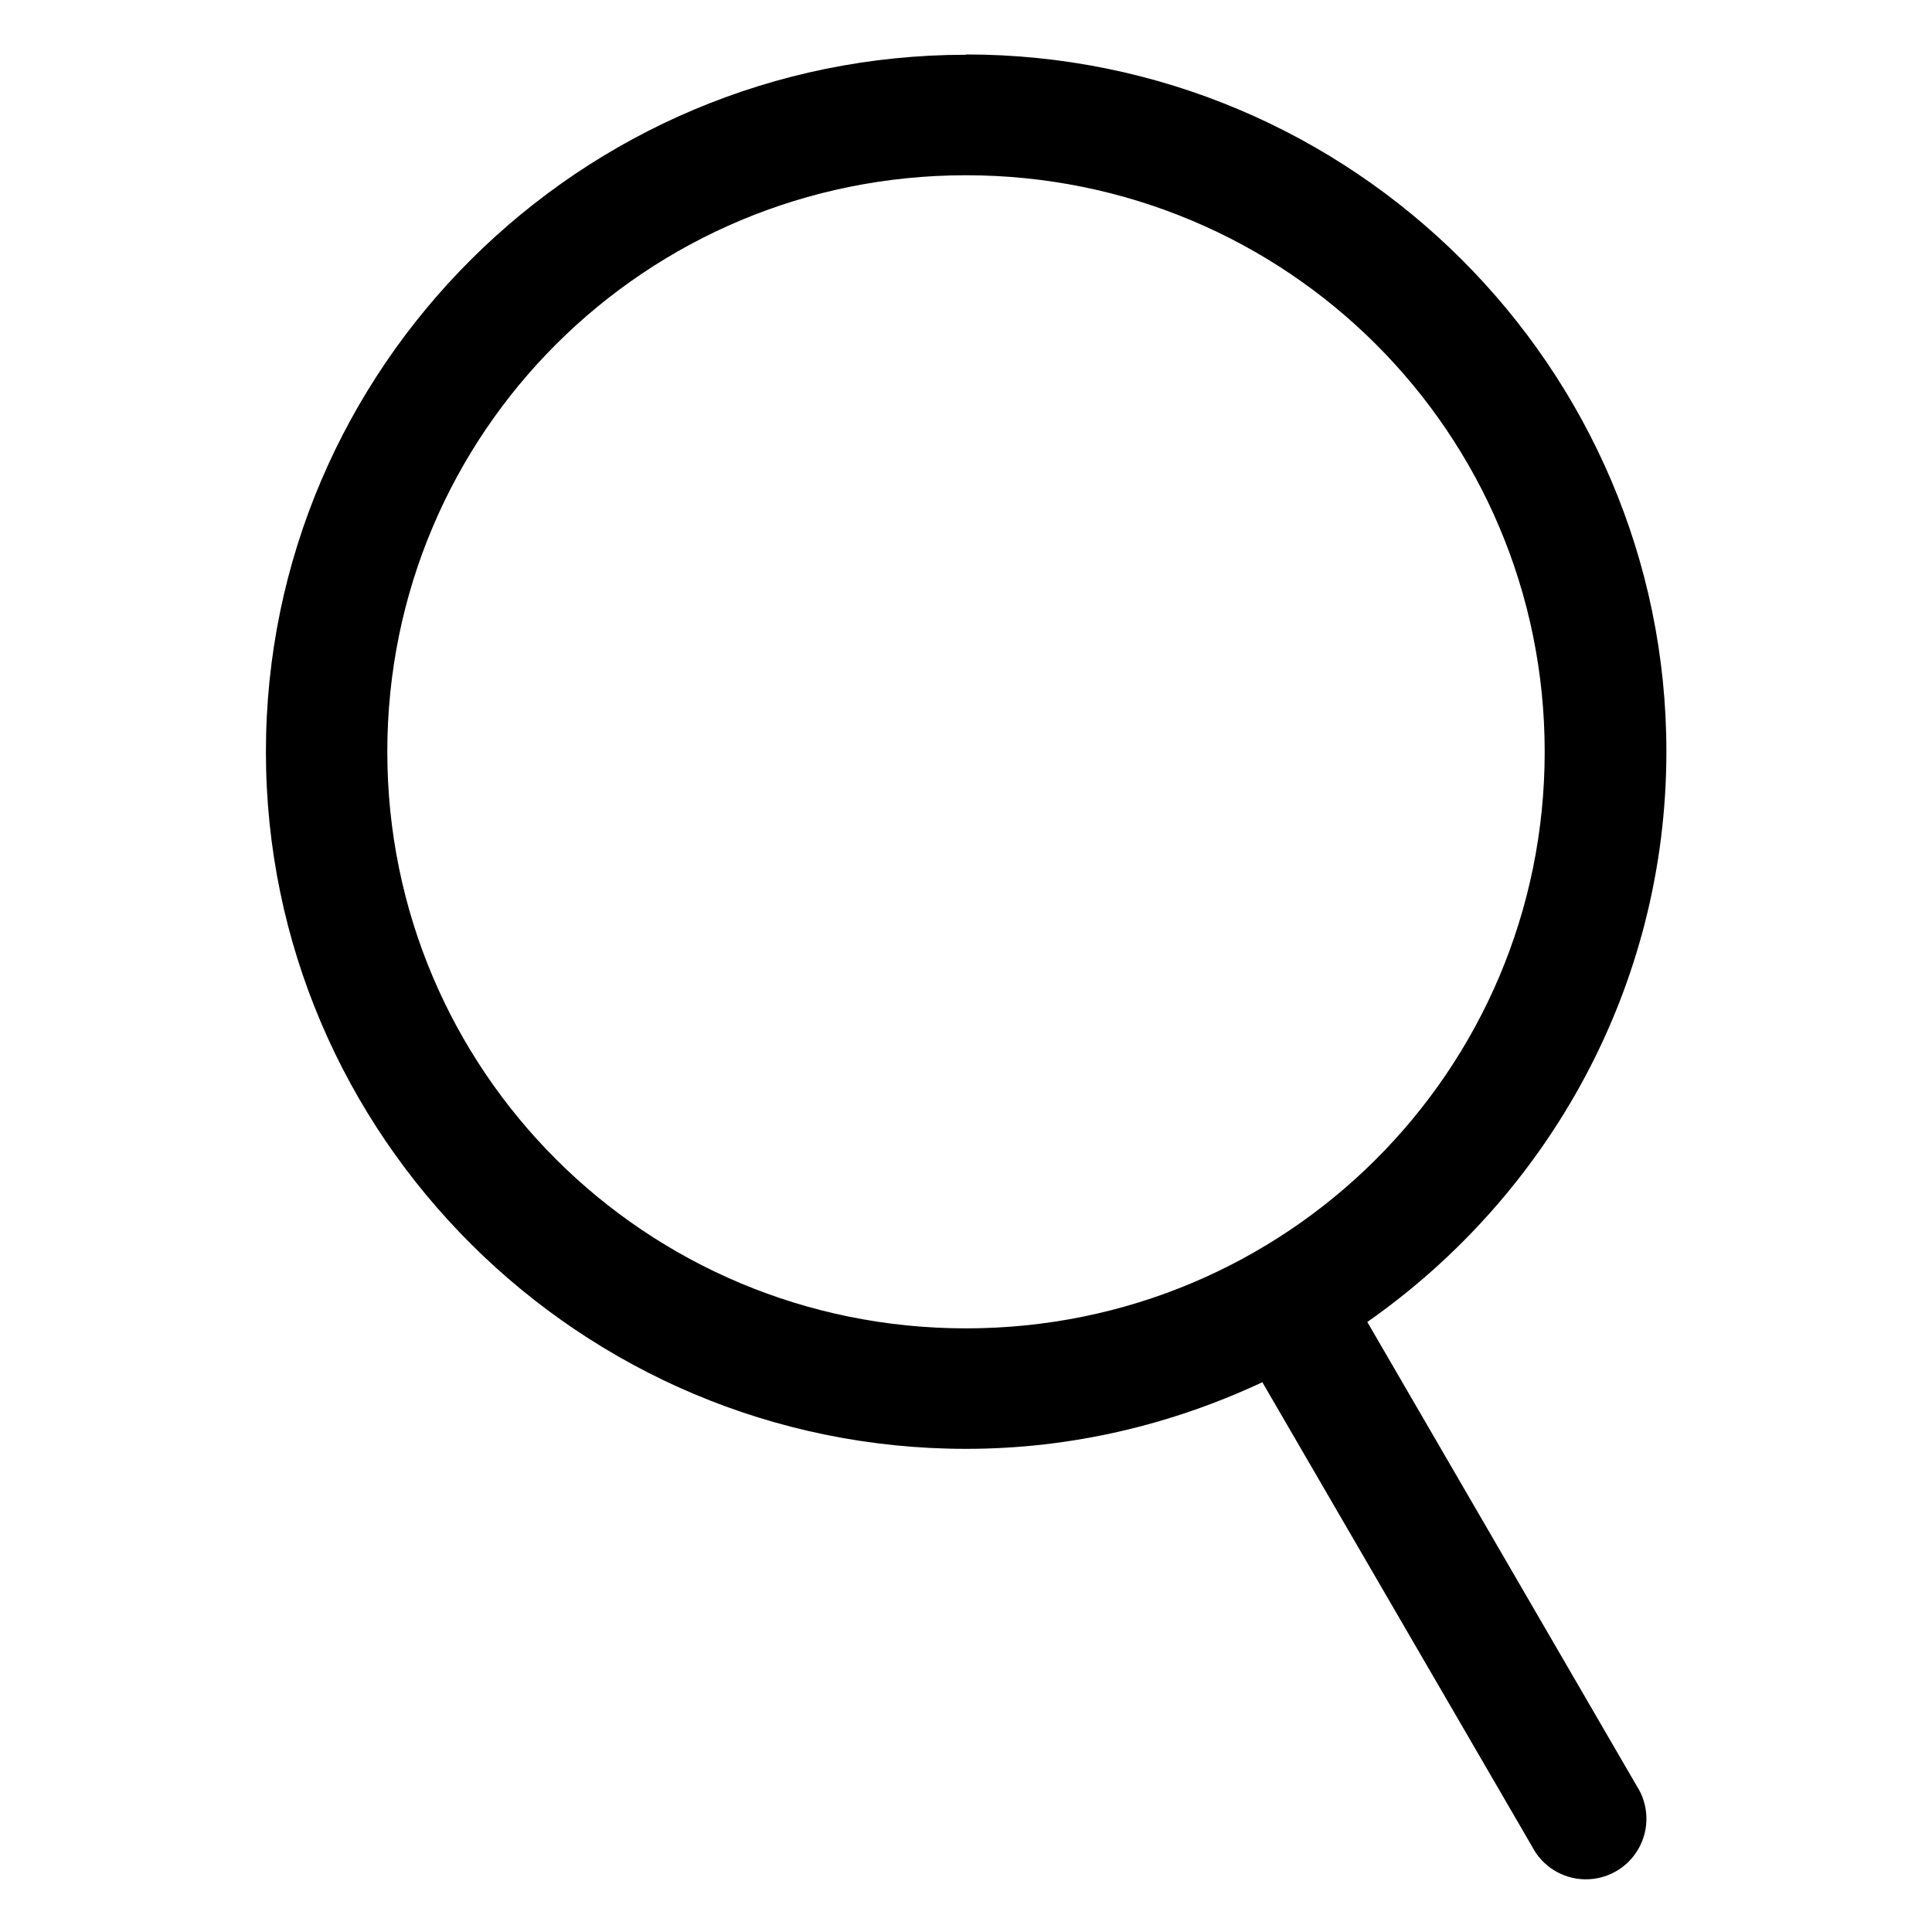
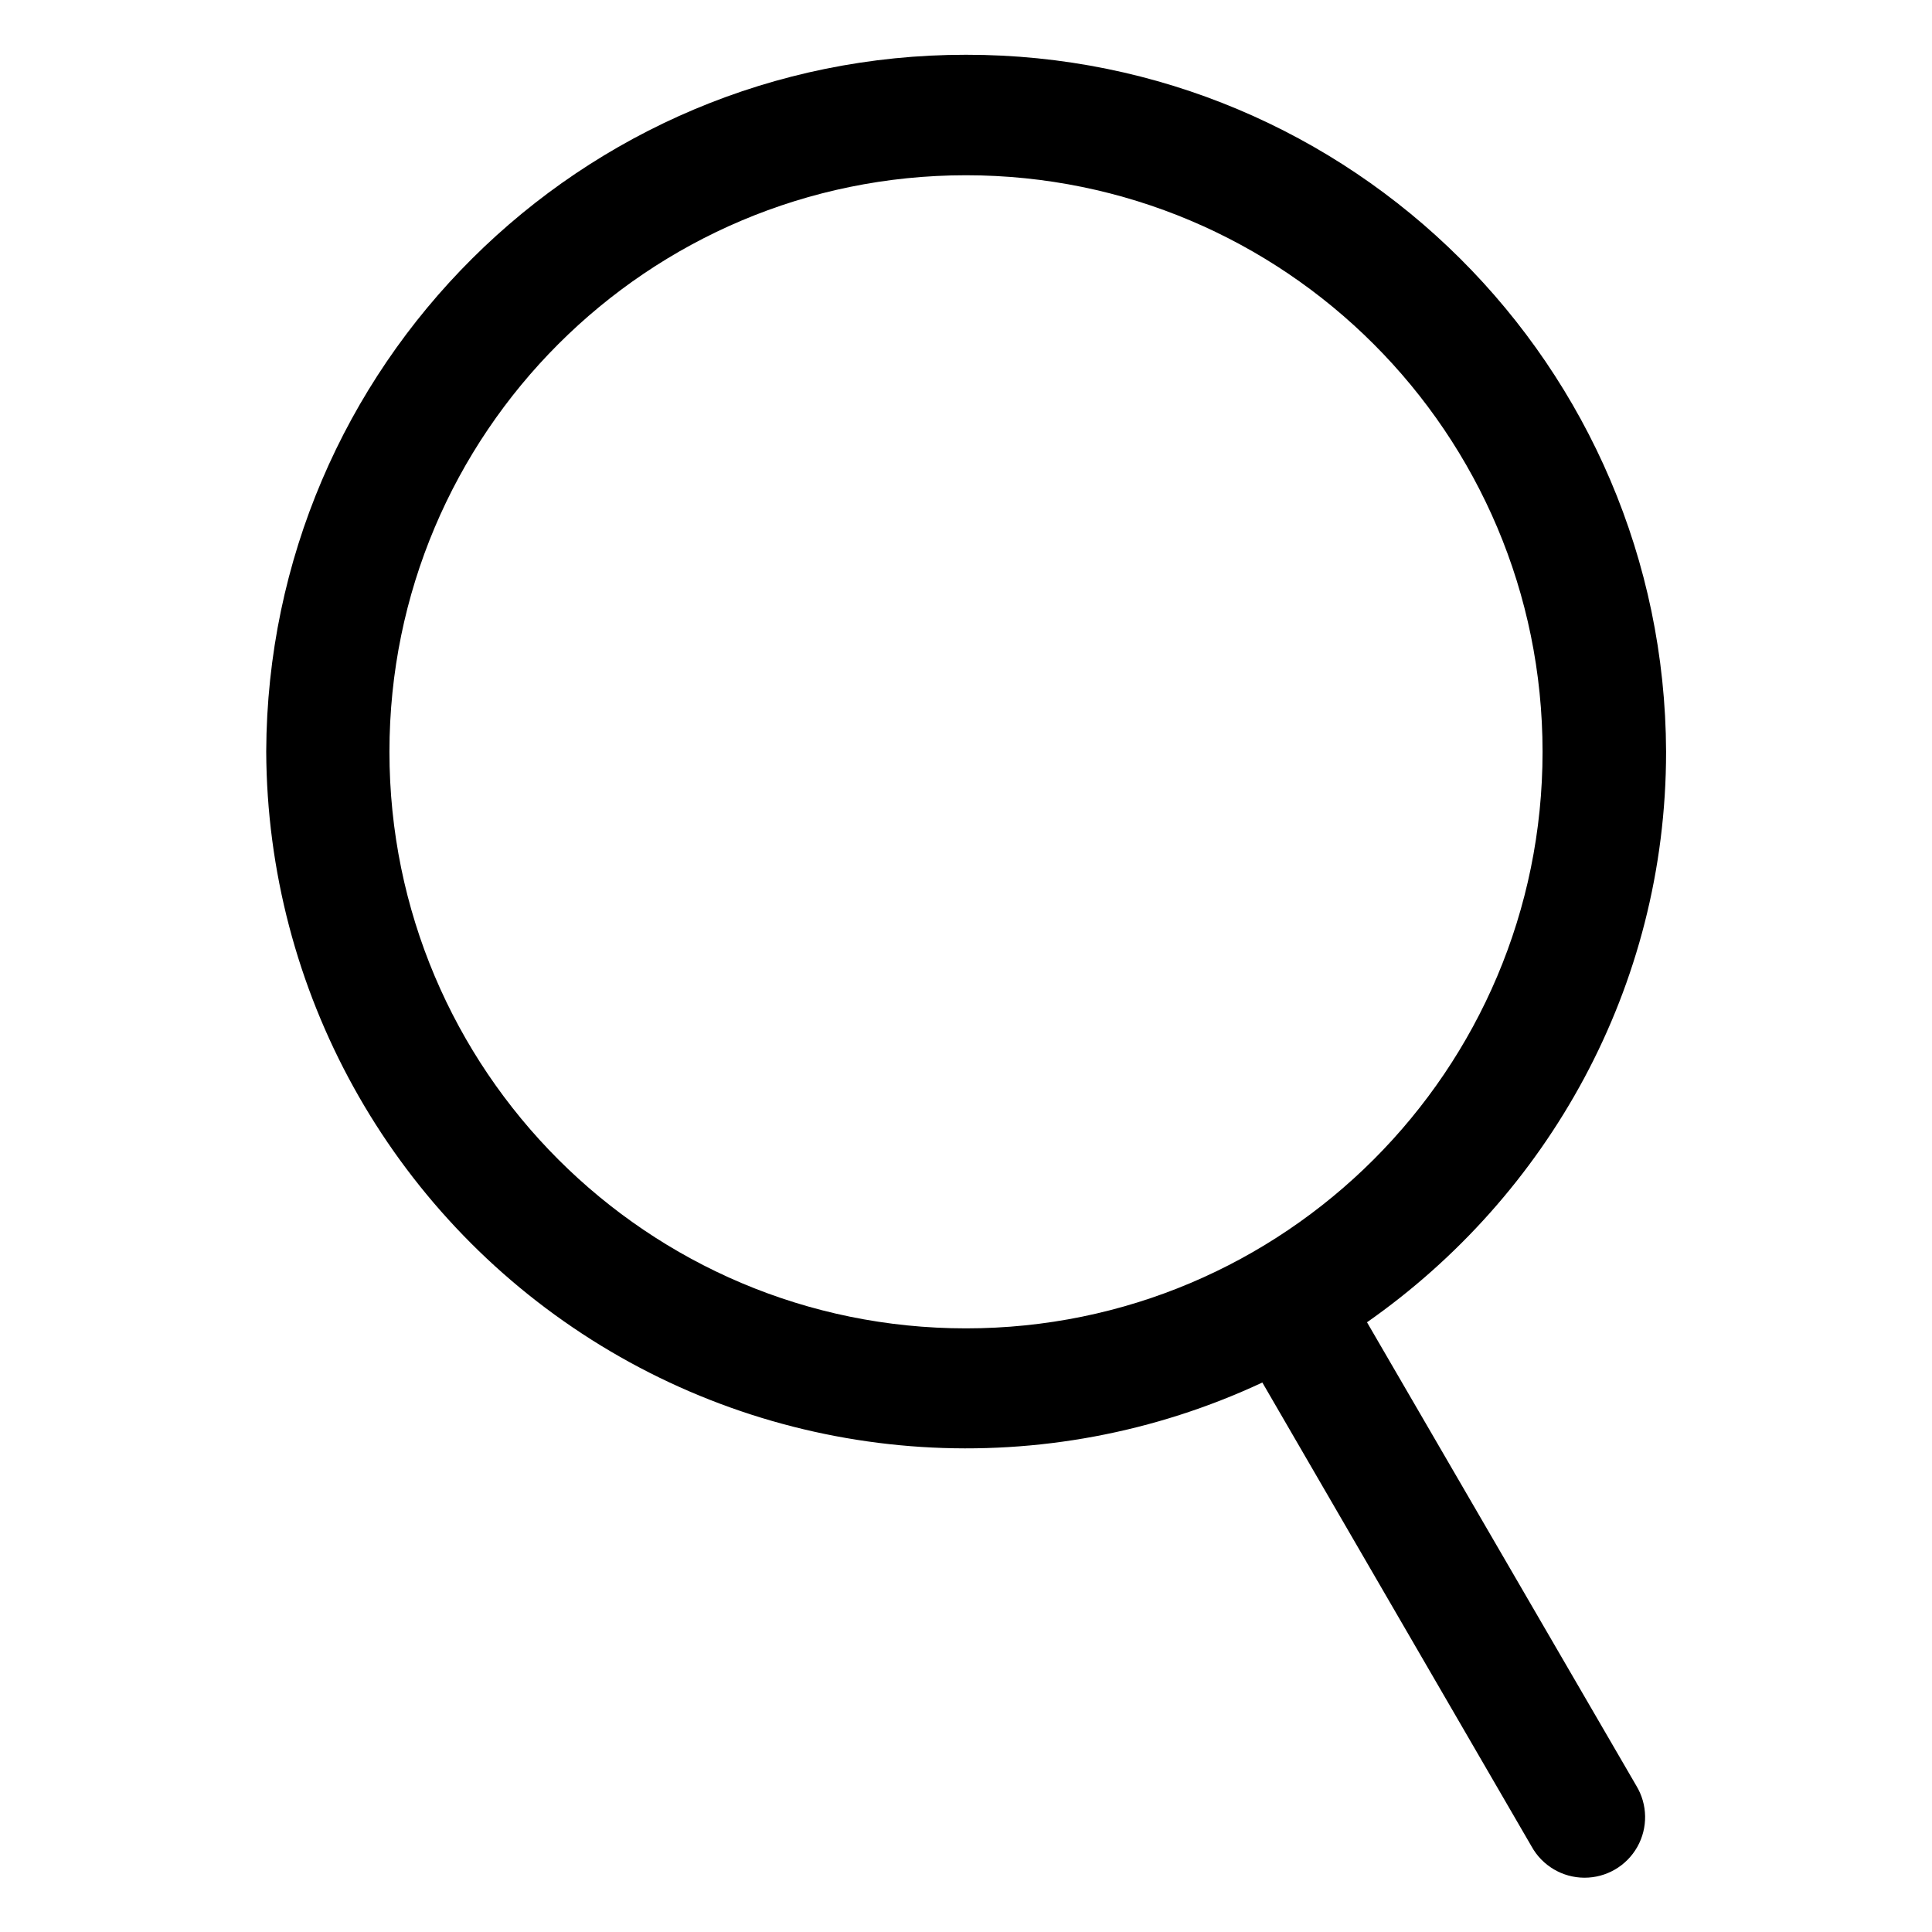
<svg xmlns="http://www.w3.org/2000/svg" width="24" height="24" viewBox="0 0 6.35 6.35">
-   <path d="M3.175.18C1.908.18.874 1.208.874 2.471S1.908 4.762 3.175 4.762c.348 0 .677-.08.974-.219l.886 1.525a.199.199 0 1 0 .344-.199l-.885-1.524c.593-.415.983-1.1.983-1.875 0-1.263-1.033-2.291-2.301-2.291zm0 .396c1.054 0 1.902.847 1.902 1.895 0 1.048-.848 1.895-1.902 1.895s-1.902-.847-1.902-1.895c0-1.048.848-1.895 1.902-1.895z" color="#000" solid-color="#000000" style="font-feature-settings:normal;font-variant-alternates:normal;font-variant-caps:normal;font-variant-ligatures:normal;font-variant-numeric:normal;font-variant-position:normal;isolation:auto;mix-blend-mode:normal;shape-padding:0;text-decoration-color:#000;text-decoration-line:none;text-decoration-style:solid;text-indent:0;text-orientation:mixed;text-transform:none" paint-order="stroke markers fill" white-space="normal" />
+   <path d="M3.175.18a2.299 2.299 0 0 0-2.3 2.29 2.3 2.3 0 0 0 3.274 2.074l.885 1.525a.199.199 0 1 0 .344-.2l-.885-1.523c.593-.415.983-1.1.983-1.875A2.299 2.299 0 0 0 3.175.18zm0 .396a1.895 1.895 0 1 1 0 3.79 1.895 1.895 0 1 1 0-3.79z" color="#000" style="font-feature-settings:normal;font-variant-alternates:normal;font-variant-caps:normal;font-variant-ligatures:normal;font-variant-numeric:normal;font-variant-position:normal;isolation:auto;mix-blend-mode:normal;shape-padding:0;text-decoration-color:#000;text-decoration-line:none;text-decoration-style:solid;text-indent:0;text-orientation:mixed;text-transform:none" paint-order="stroke markers fill" />
</svg>
